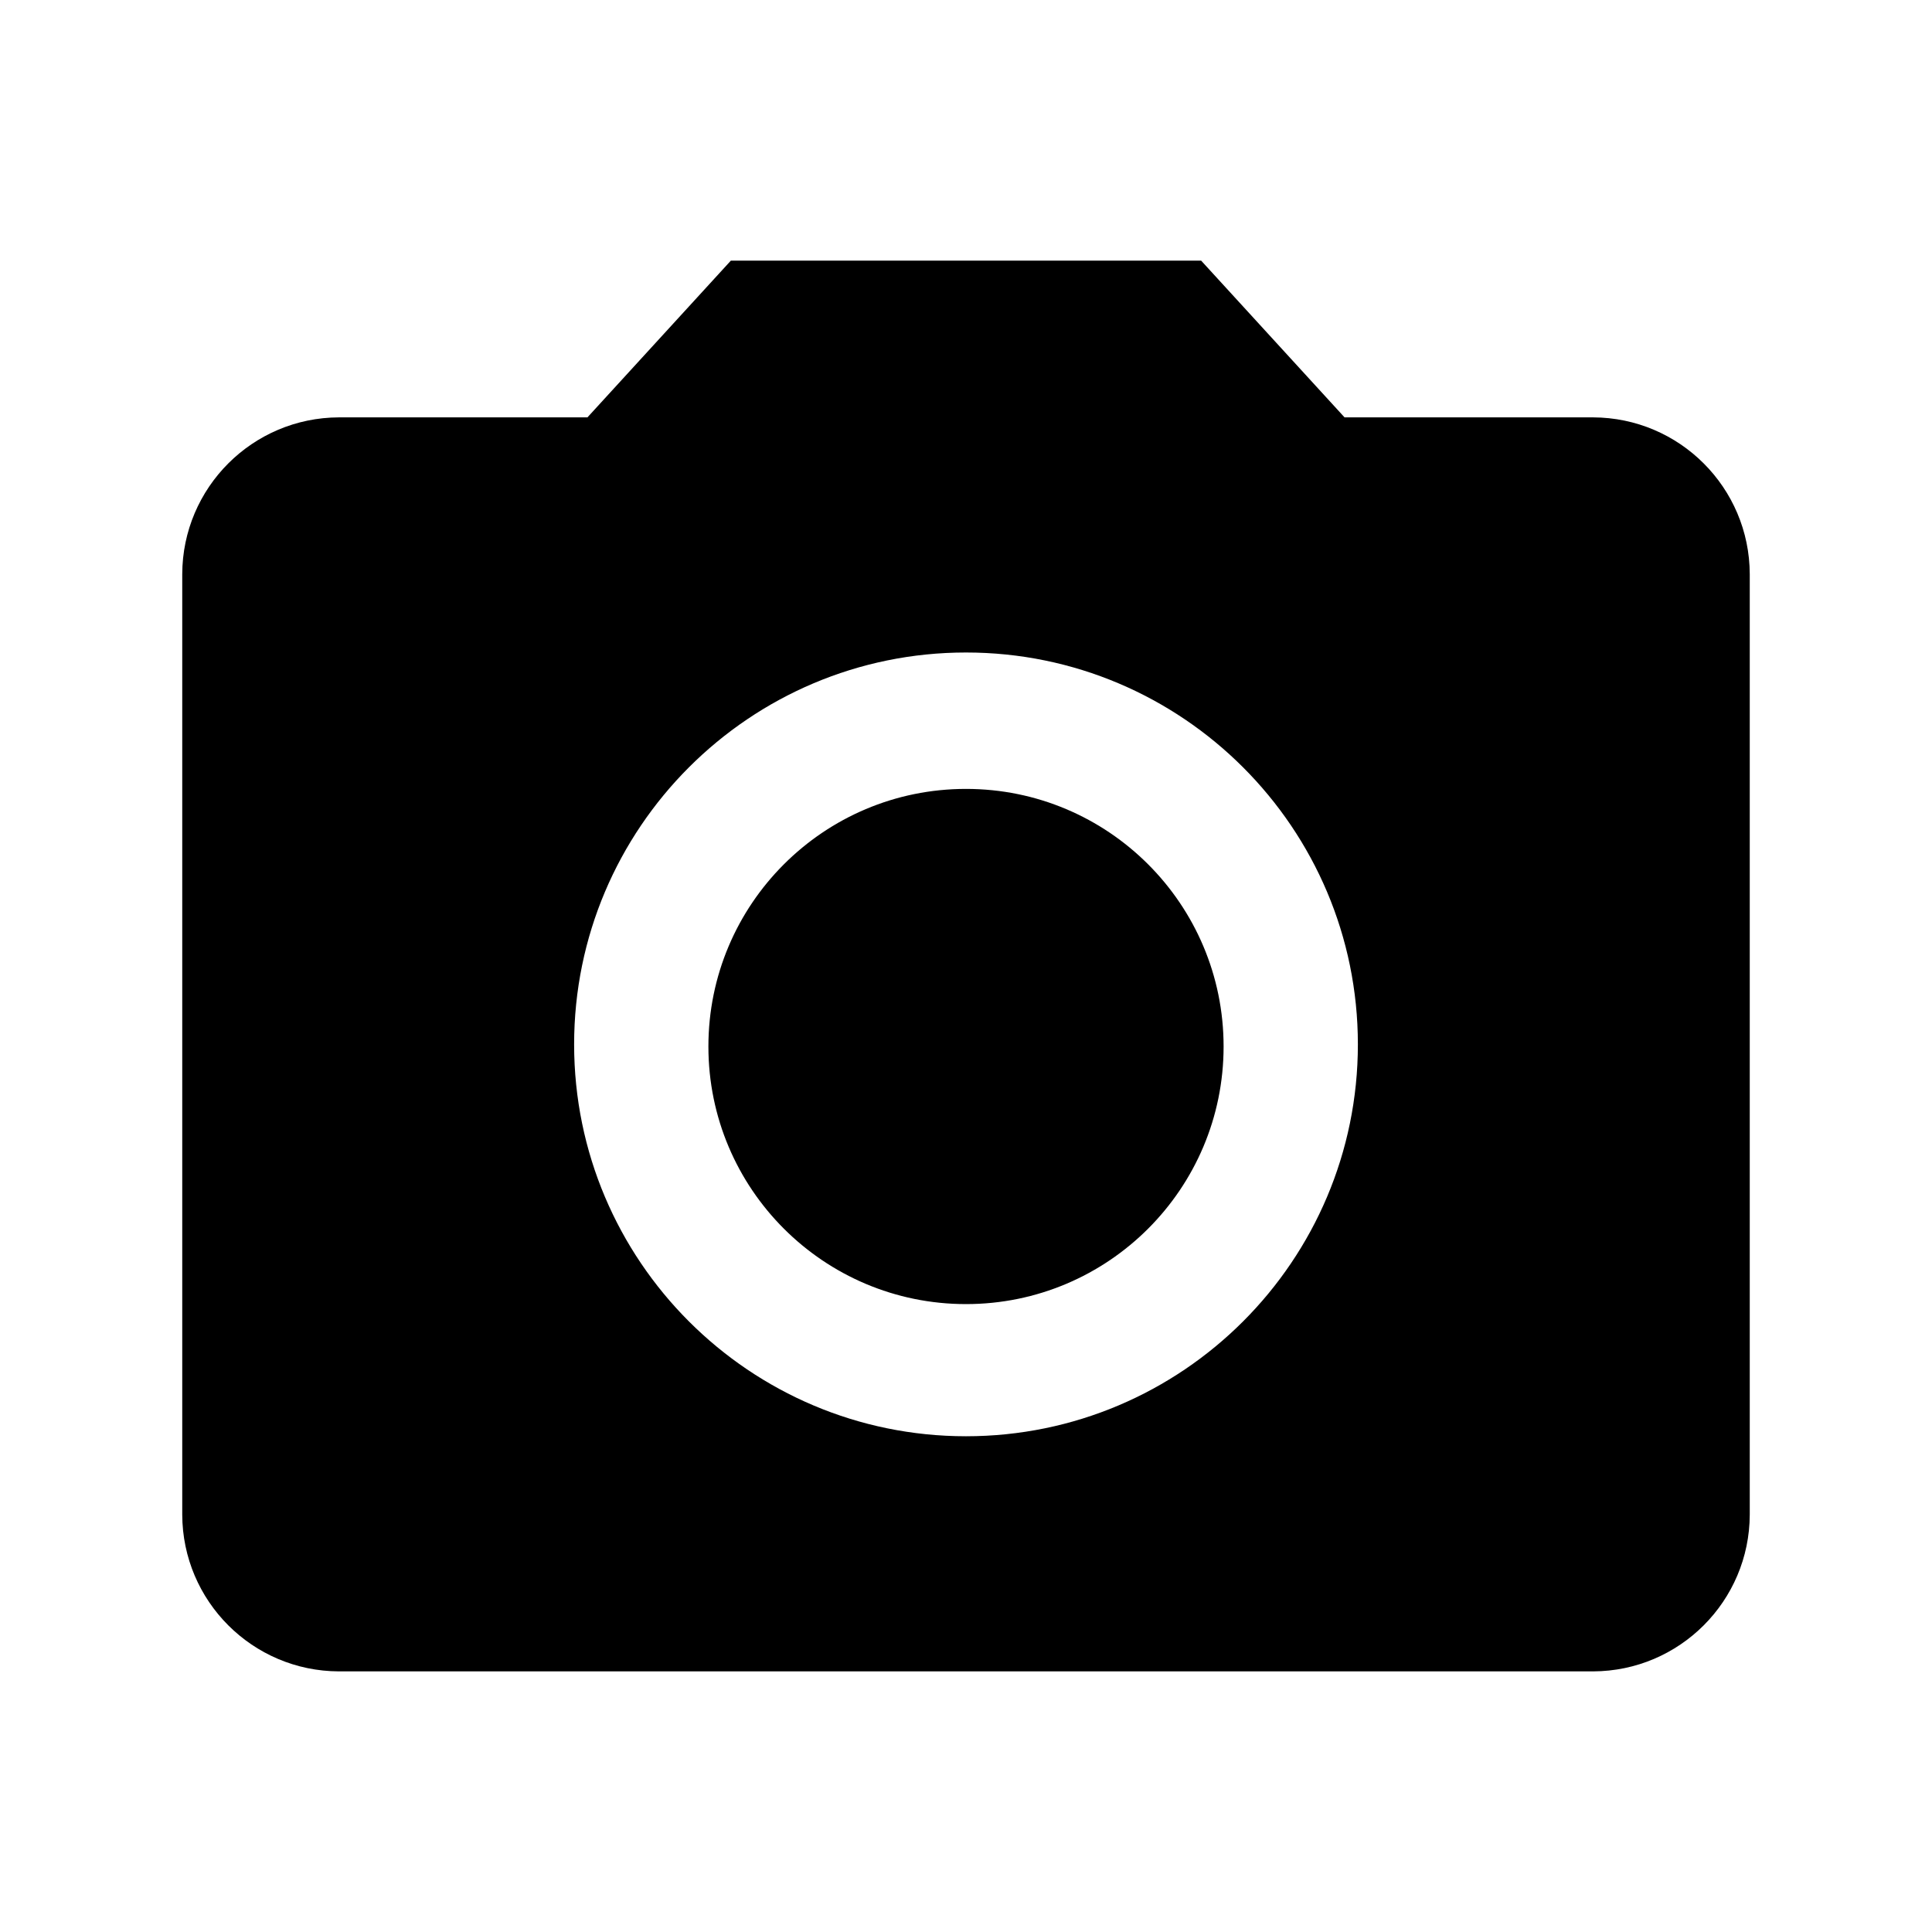
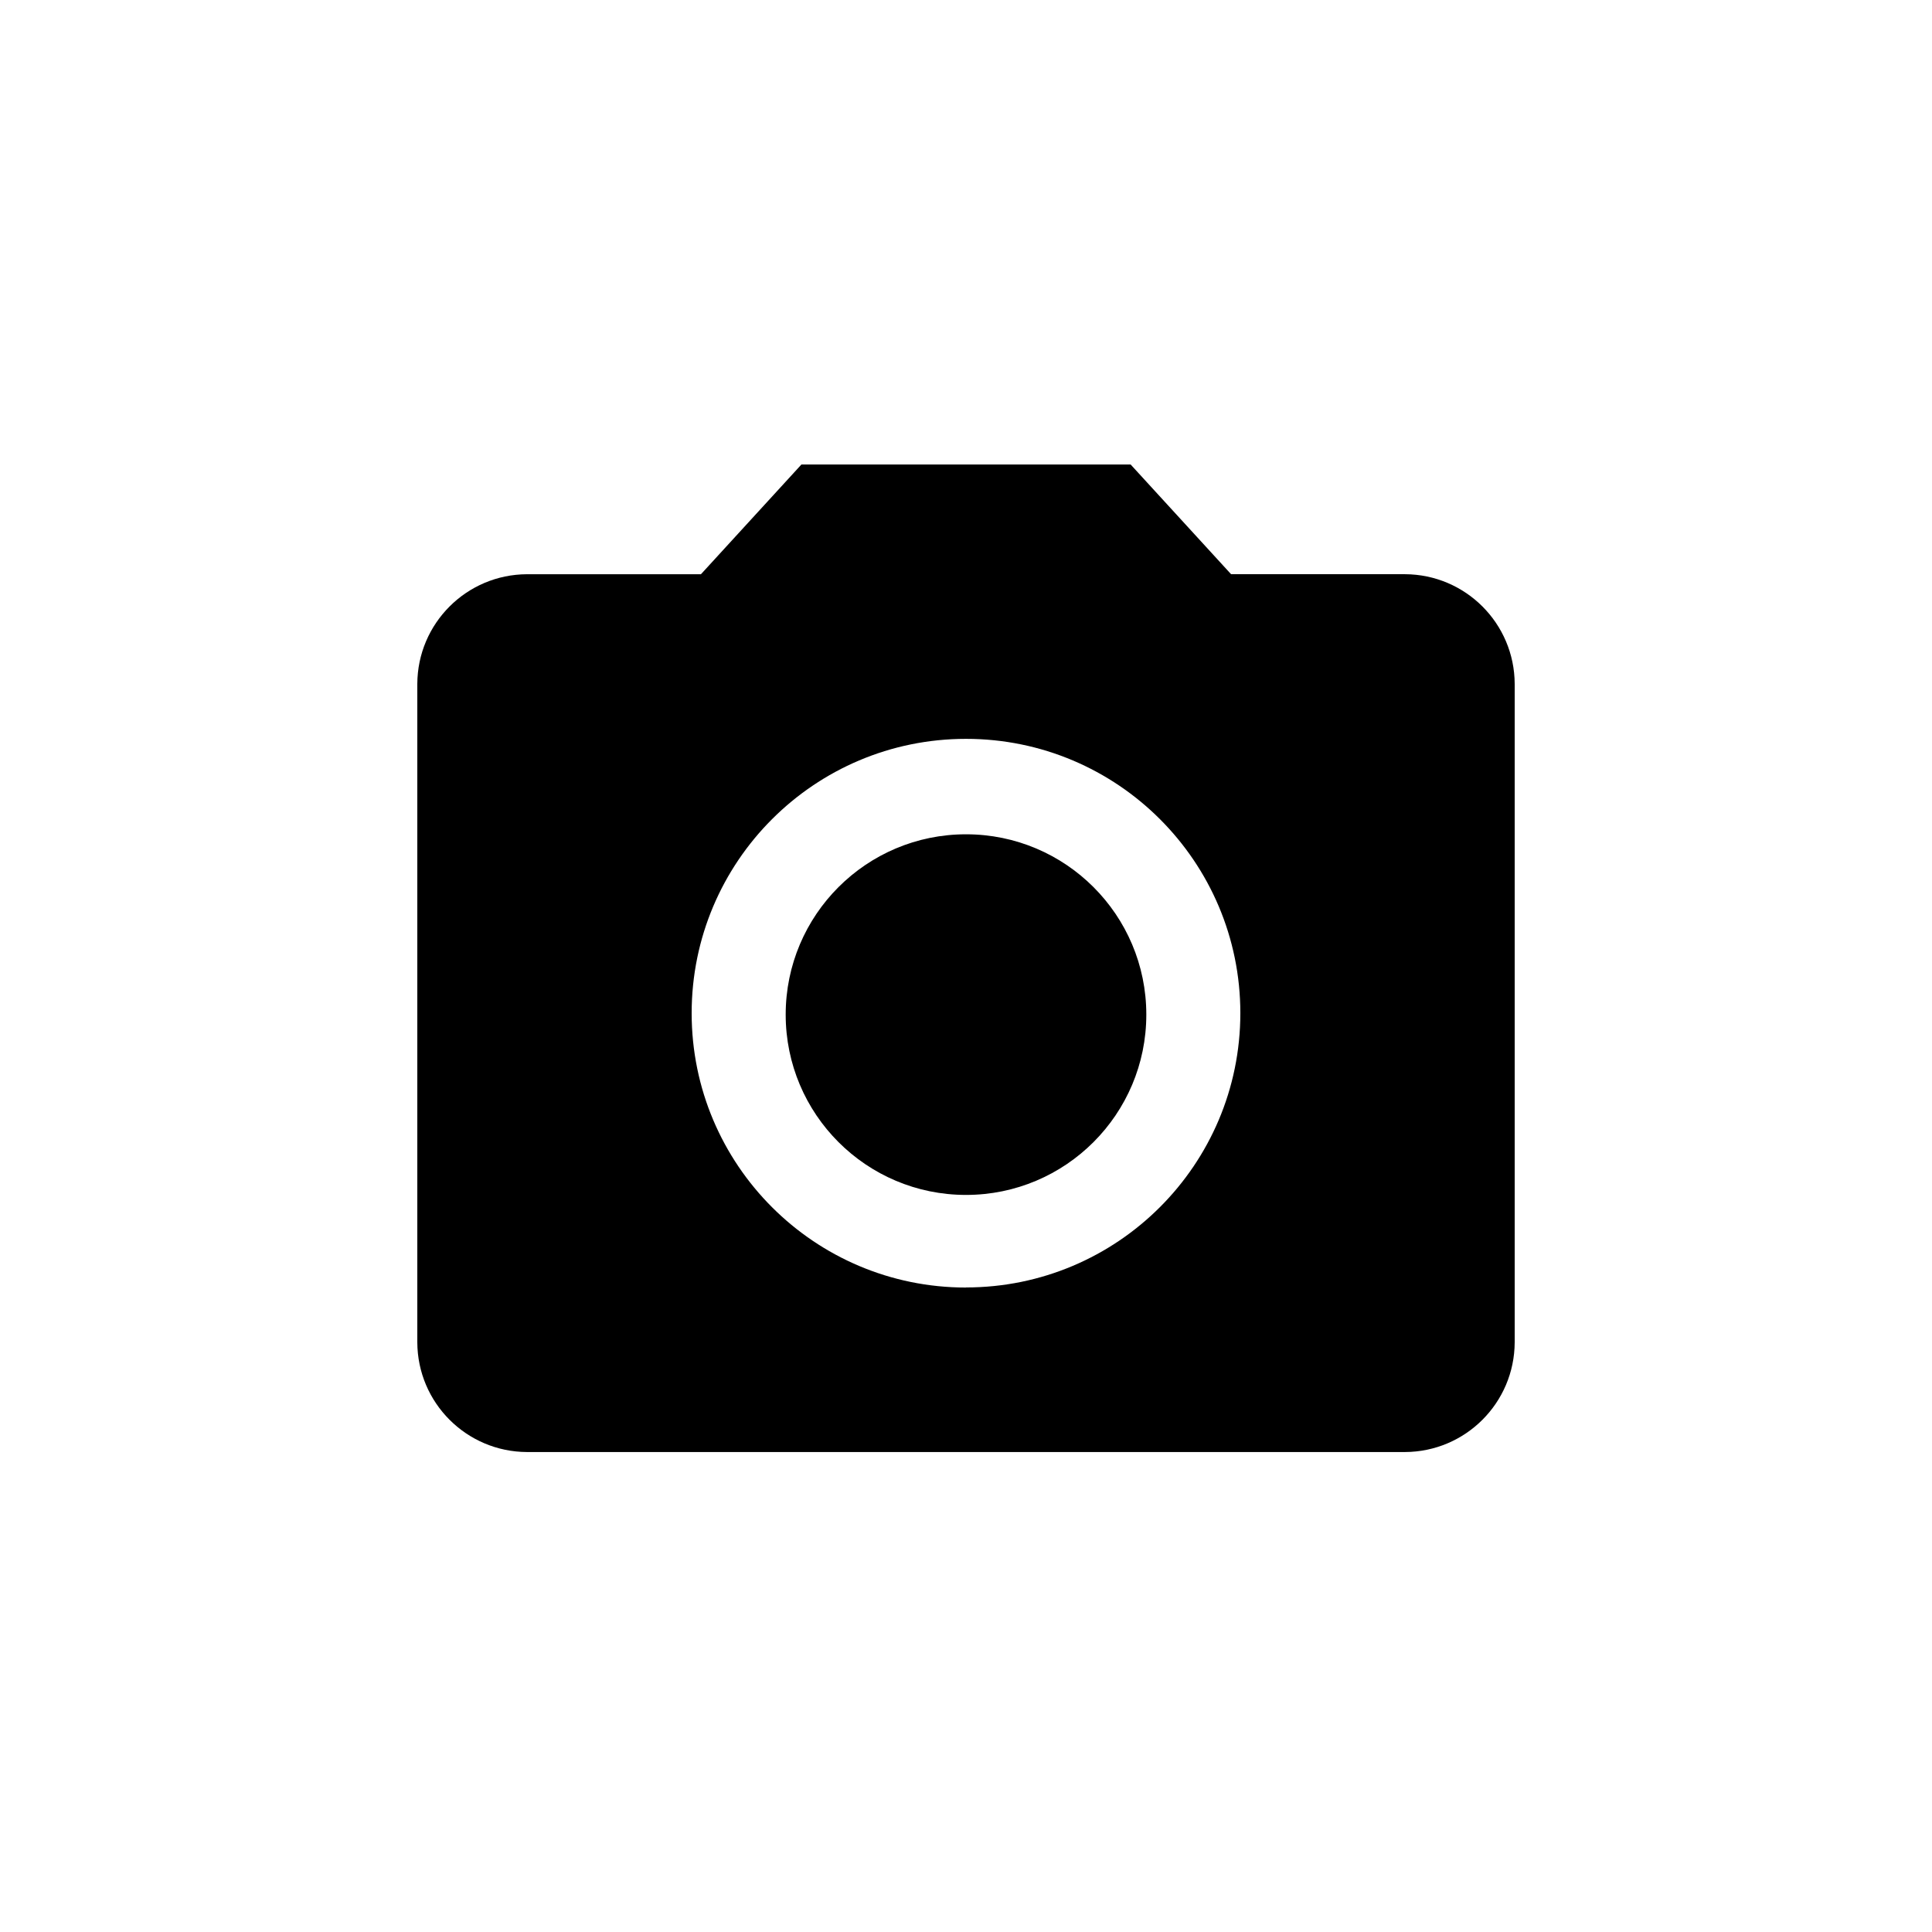
<svg xmlns="http://www.w3.org/2000/svg" height="1000" viewBox="0 0 1000 1000" width="1000">
-   <defs>
-     <style>.a{fill:none;}</style>
-   </defs>
-   <path d="M500,408.333A133.333,133.333,0,1,1,366.667,541.667,133.333,133.333,0,0,1,500,408.333Zm-121.702-273.438-74.238,81.134h-128.598A81.373,81.373,0,0,0,94.328,297.164V783.97a81.373,81.373,0,0,0,81.134,81.134H824.537a81.373,81.373,0,0,0,81.134-81.134V297.164a81.373,81.373,0,0,0-81.134-81.134h-128.598l-74.238-81.134ZM500,743.403c-111.965,0-202.836-90.87-202.836-202.836S388.035,337.731,500,337.731s202.836,90.87,202.836,202.836S611.965,743.403,500,743.403Z" />
+   <g data-name="all icons" id="all_icons">
+     <g data-name="Layer 437" id="Layer_437">
+       <path d="M500,431.83a93.33,93.33,0,1,1-93.33,93.33A93.33,93.33,0,0,1,500,431.83ZM414.81,240.43l-52,56.79h-90A57,57,0,0,0,216,354V694.78a57,57,0,0,0,56.79,56.79H727.18A57,57,0,0,0,784,694.78V354a57,57,0,0,0-56.79-56.79h-90l-52-56.79Zm85.19,426a142,142,0,1,1,142-142A142,142,0,0,1,500,666.38Z" />
+     </g>
+   </g>
</svg>
